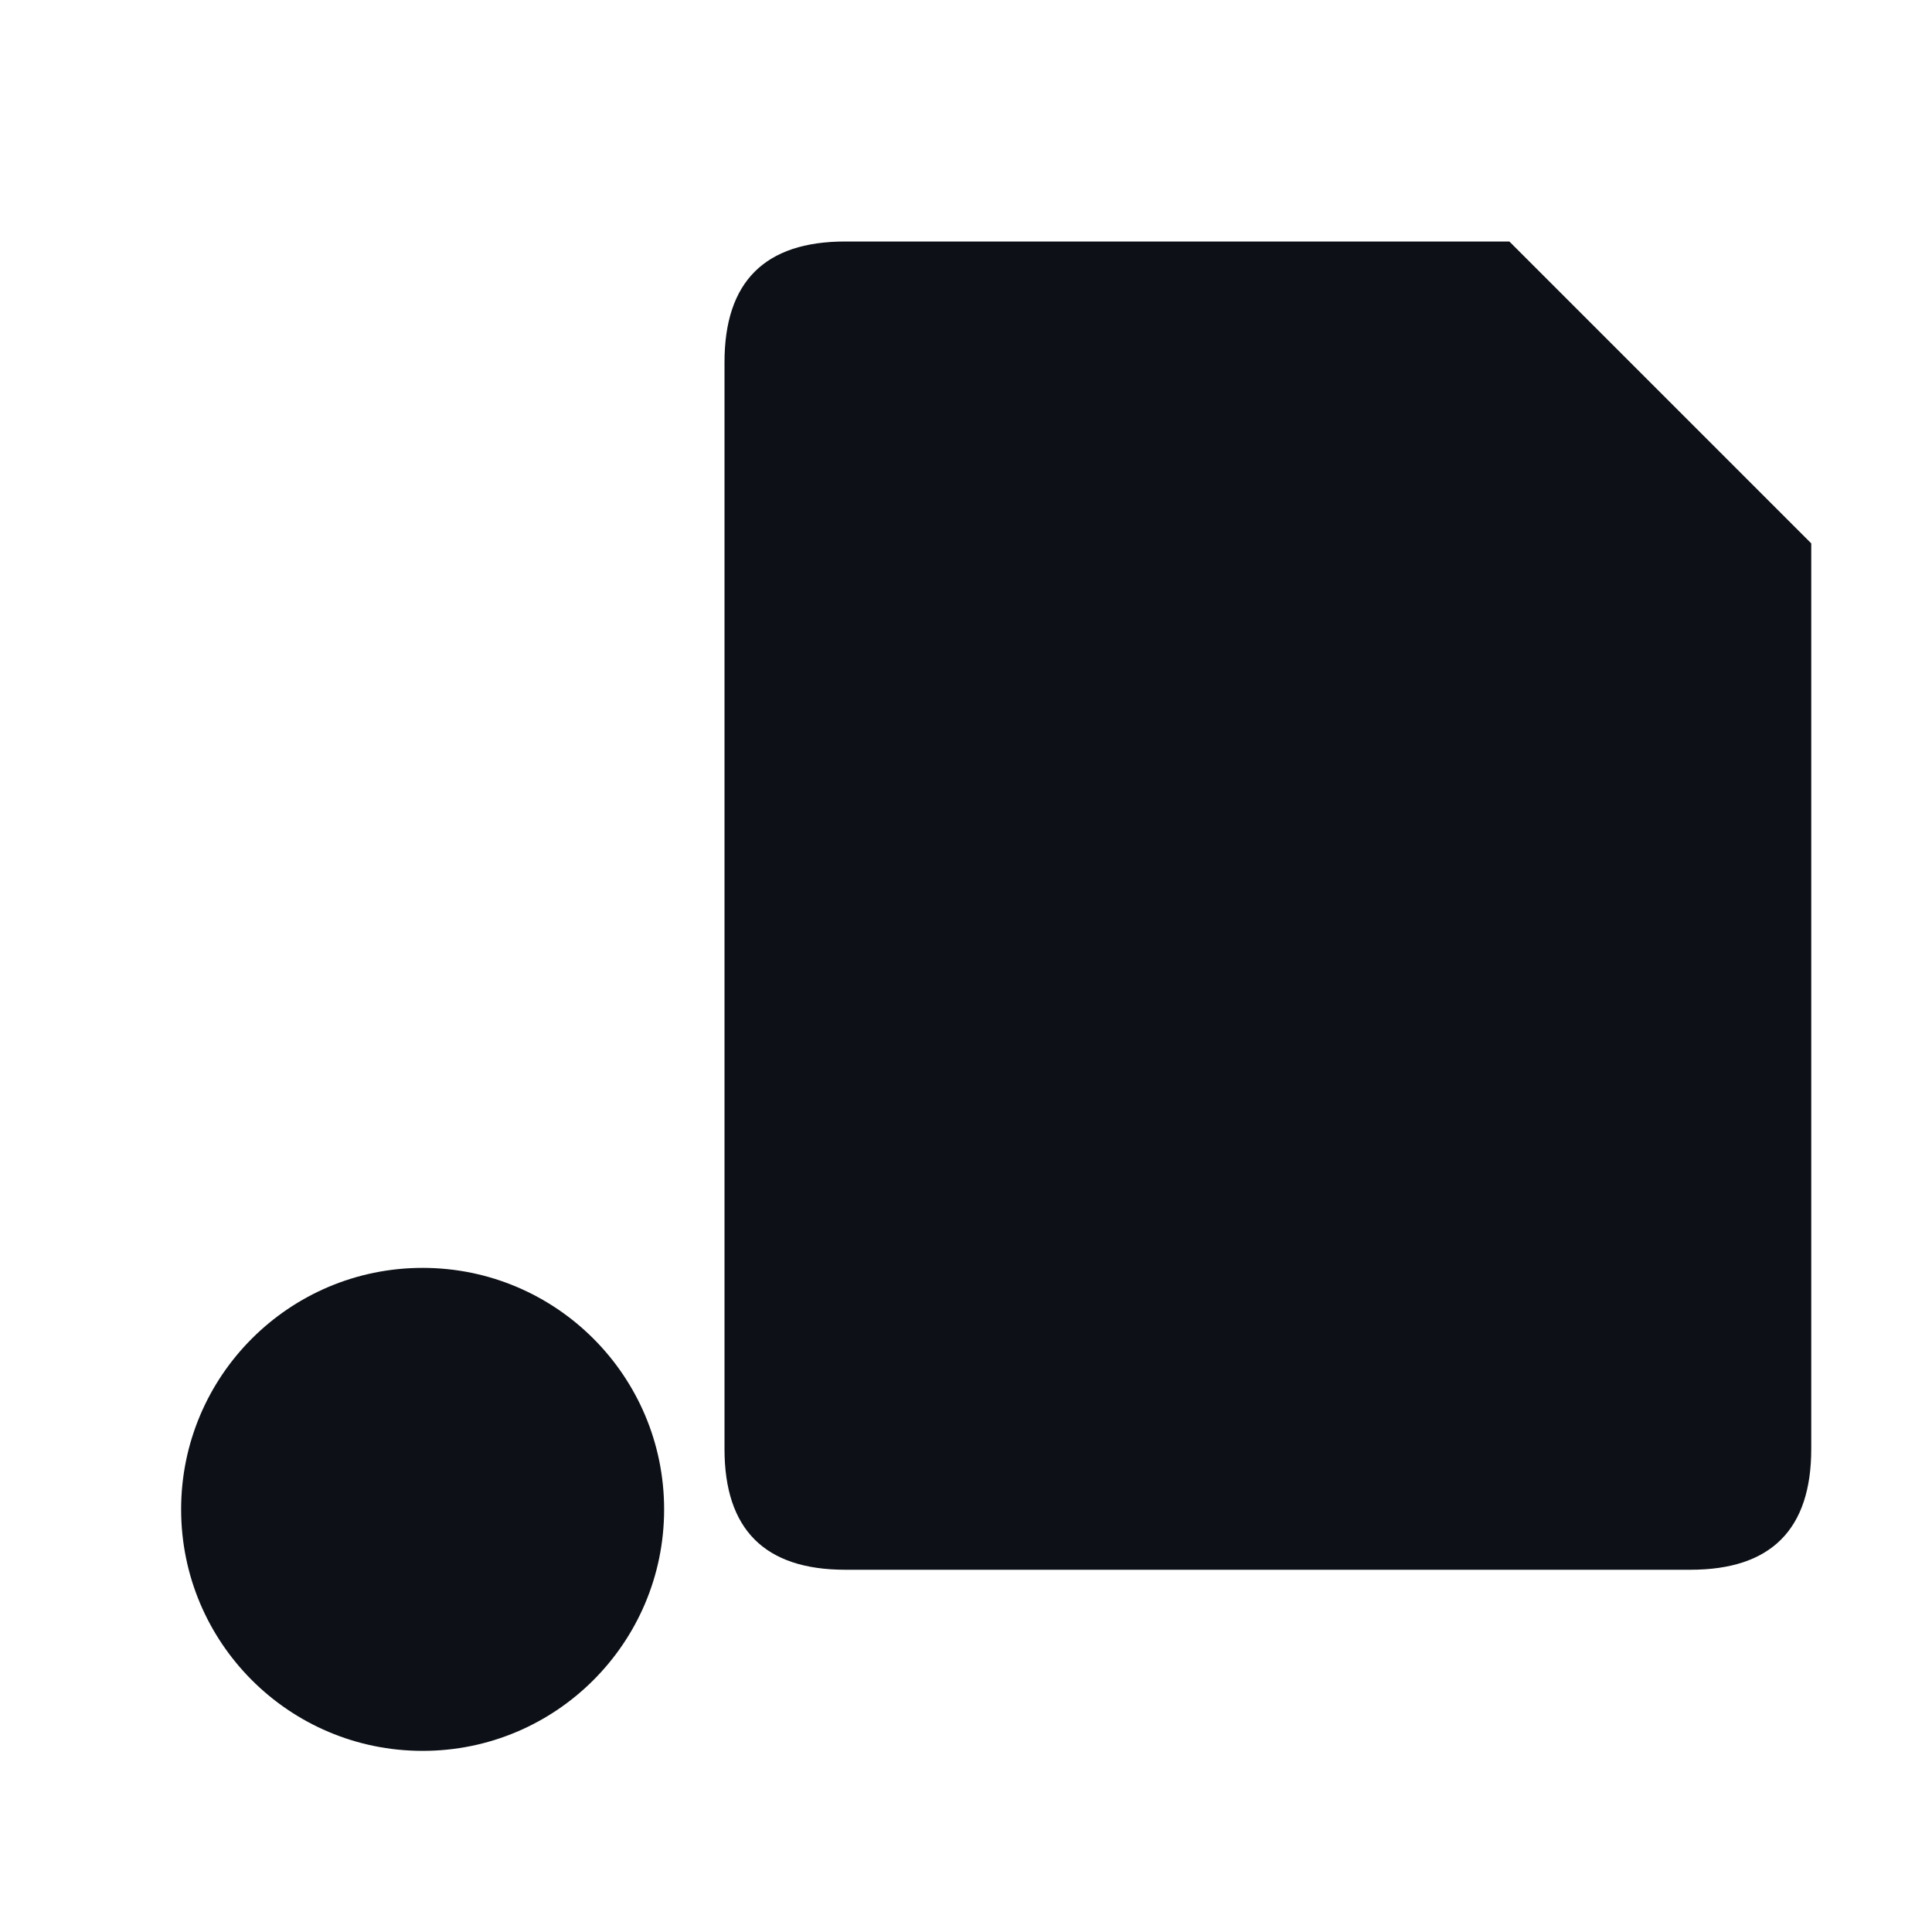
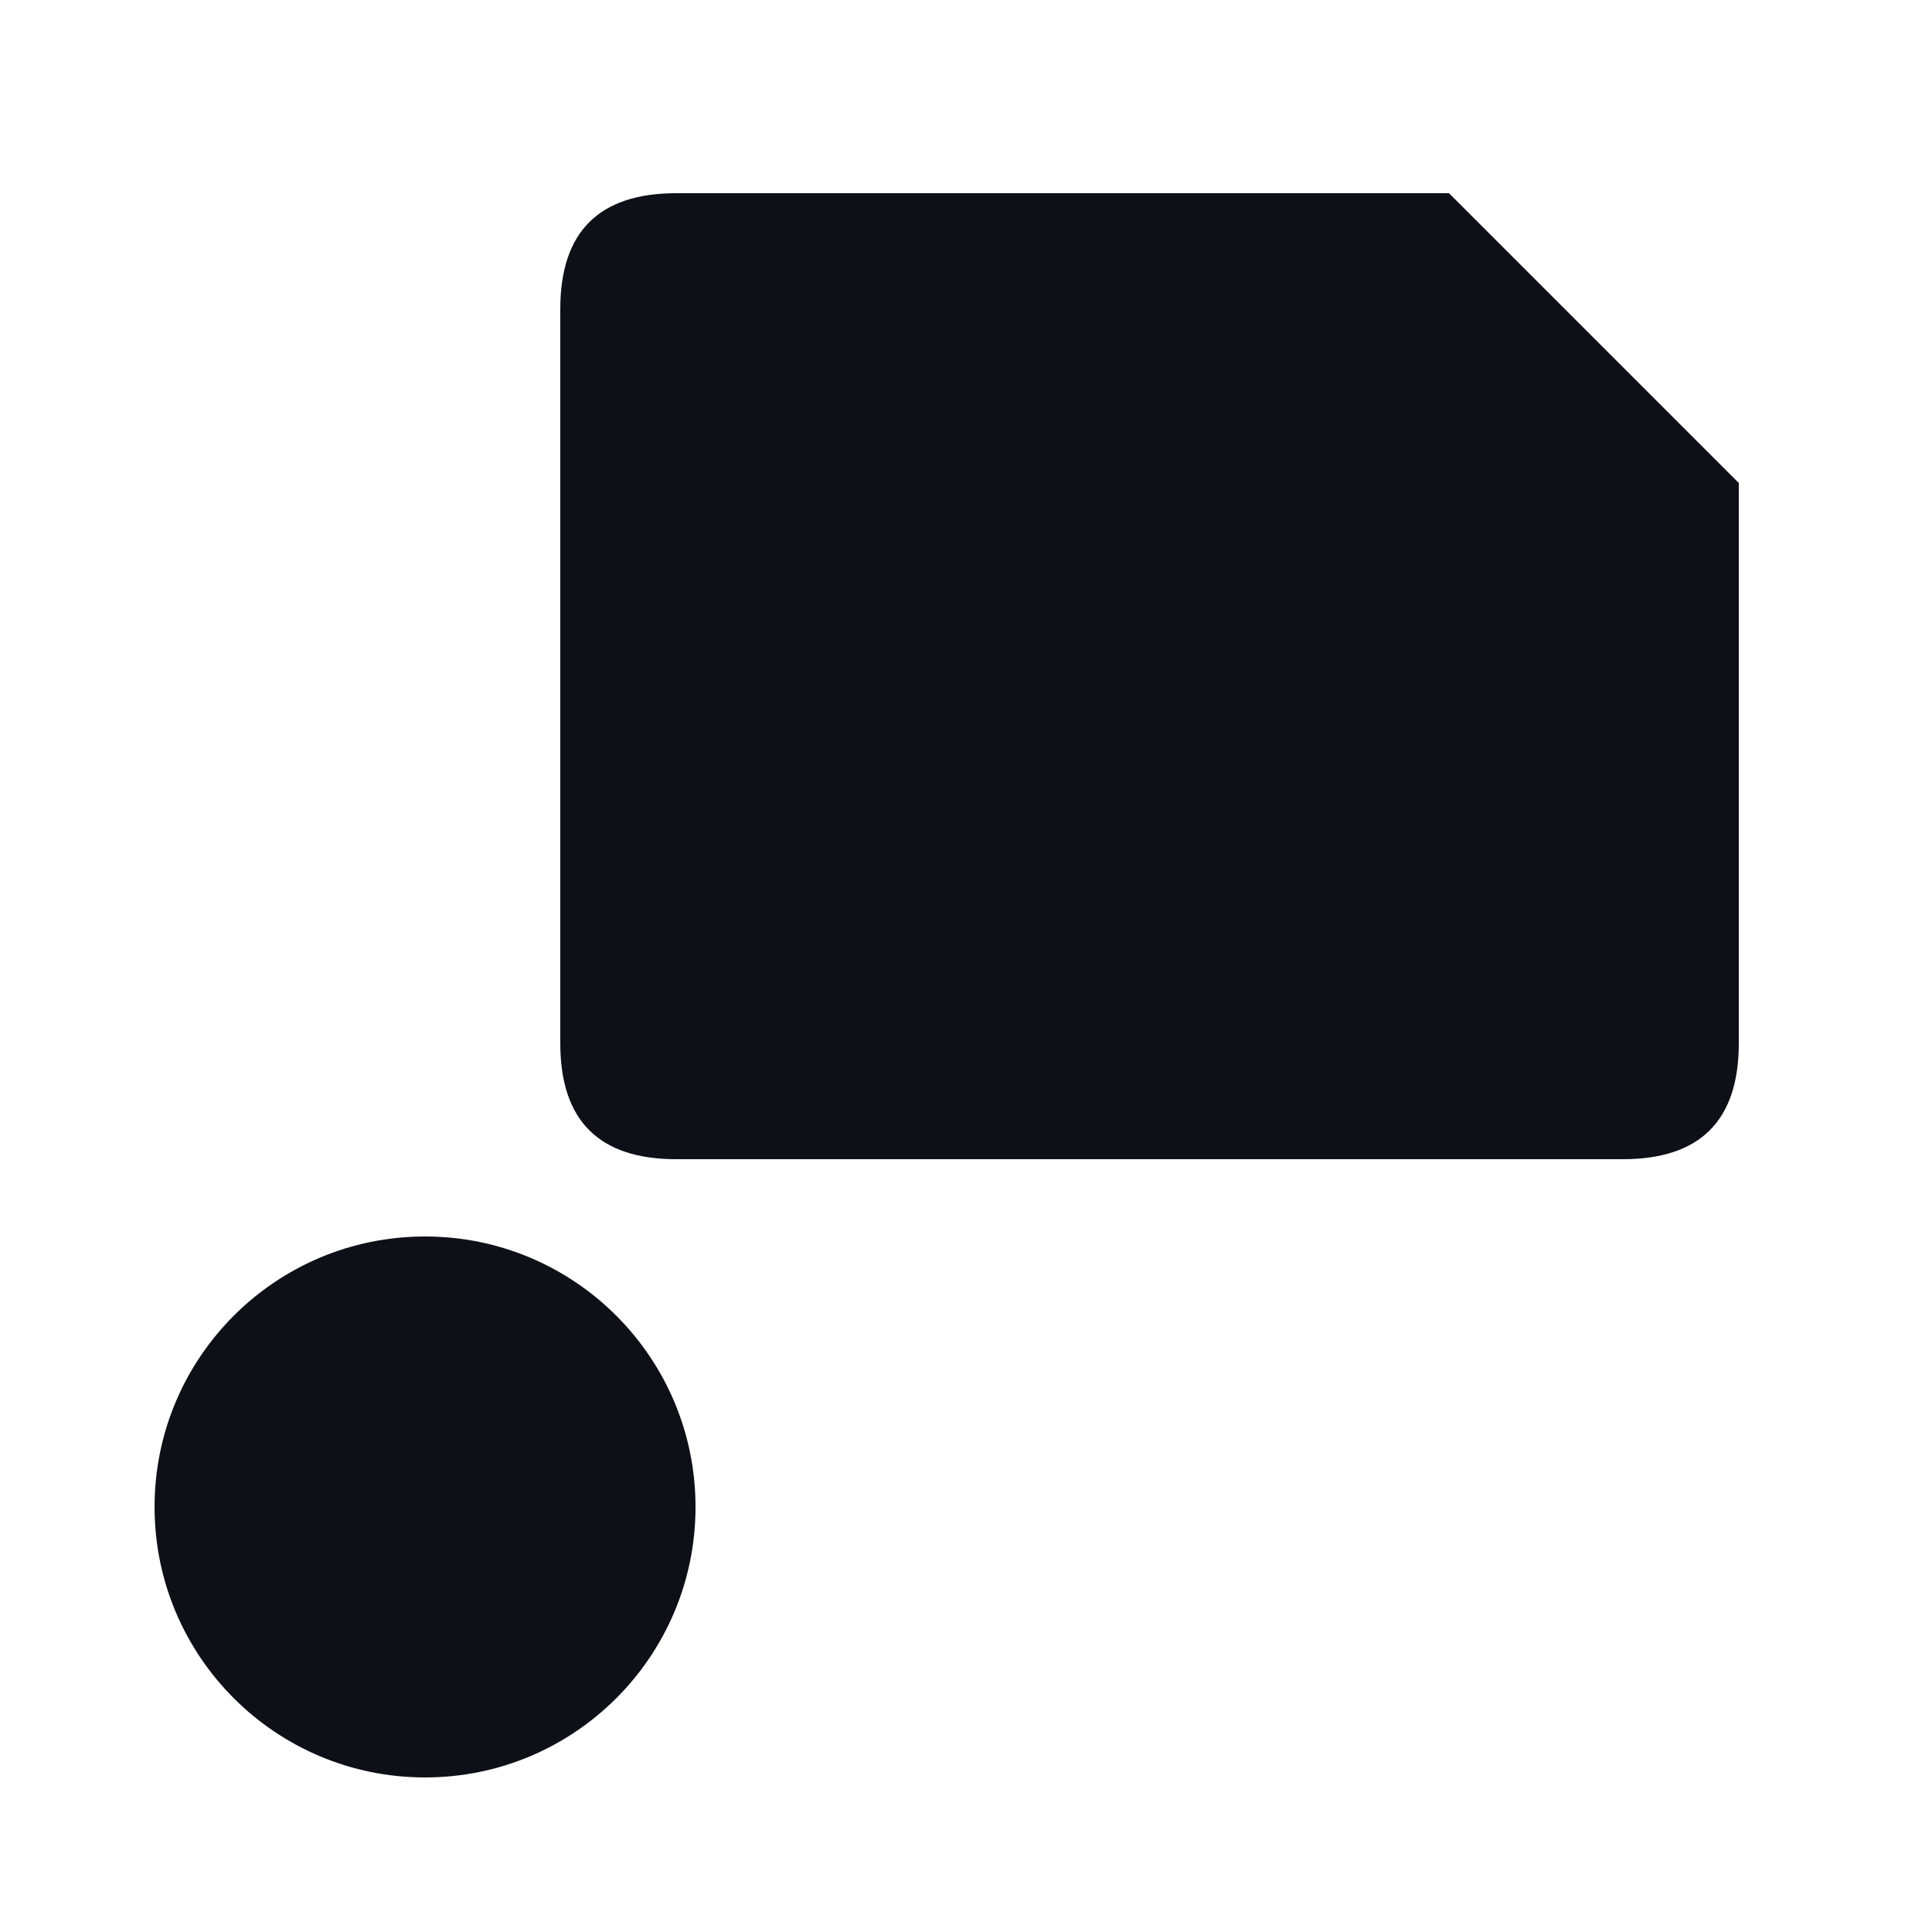
- <svg xmlns="http://www.w3.org/2000/svg" viewBox="0 0 256 256" role="img" aria-label="jpcite">
-   <circle cx="56" cy="200" r="32" fill="#0d1117" />
-   <path d="M 112 32 L 200 32 L 240 72 L 240 192 Q 240 208 224 208 L 112 208 Q 96 208 96 192 L 96 48 Q 96 32 112 32 Z" fill="#0d1117" />
+ <svg xmlns="http://www.w3.org/2000/svg" viewBox="0 0 100 100" role="img" aria-label="jpcite">
+   <path d="M 35 10 L 75 10 L 90 25 L 90 54 Q 90 60 84 60 L 35 60 Q 29 60 29 54 L 29 16 Q 29 10 35 10 Z" fill="#0d1117" />
+   <circle cx="22" cy="78" r="14" fill="#0d1117" />
</svg>
